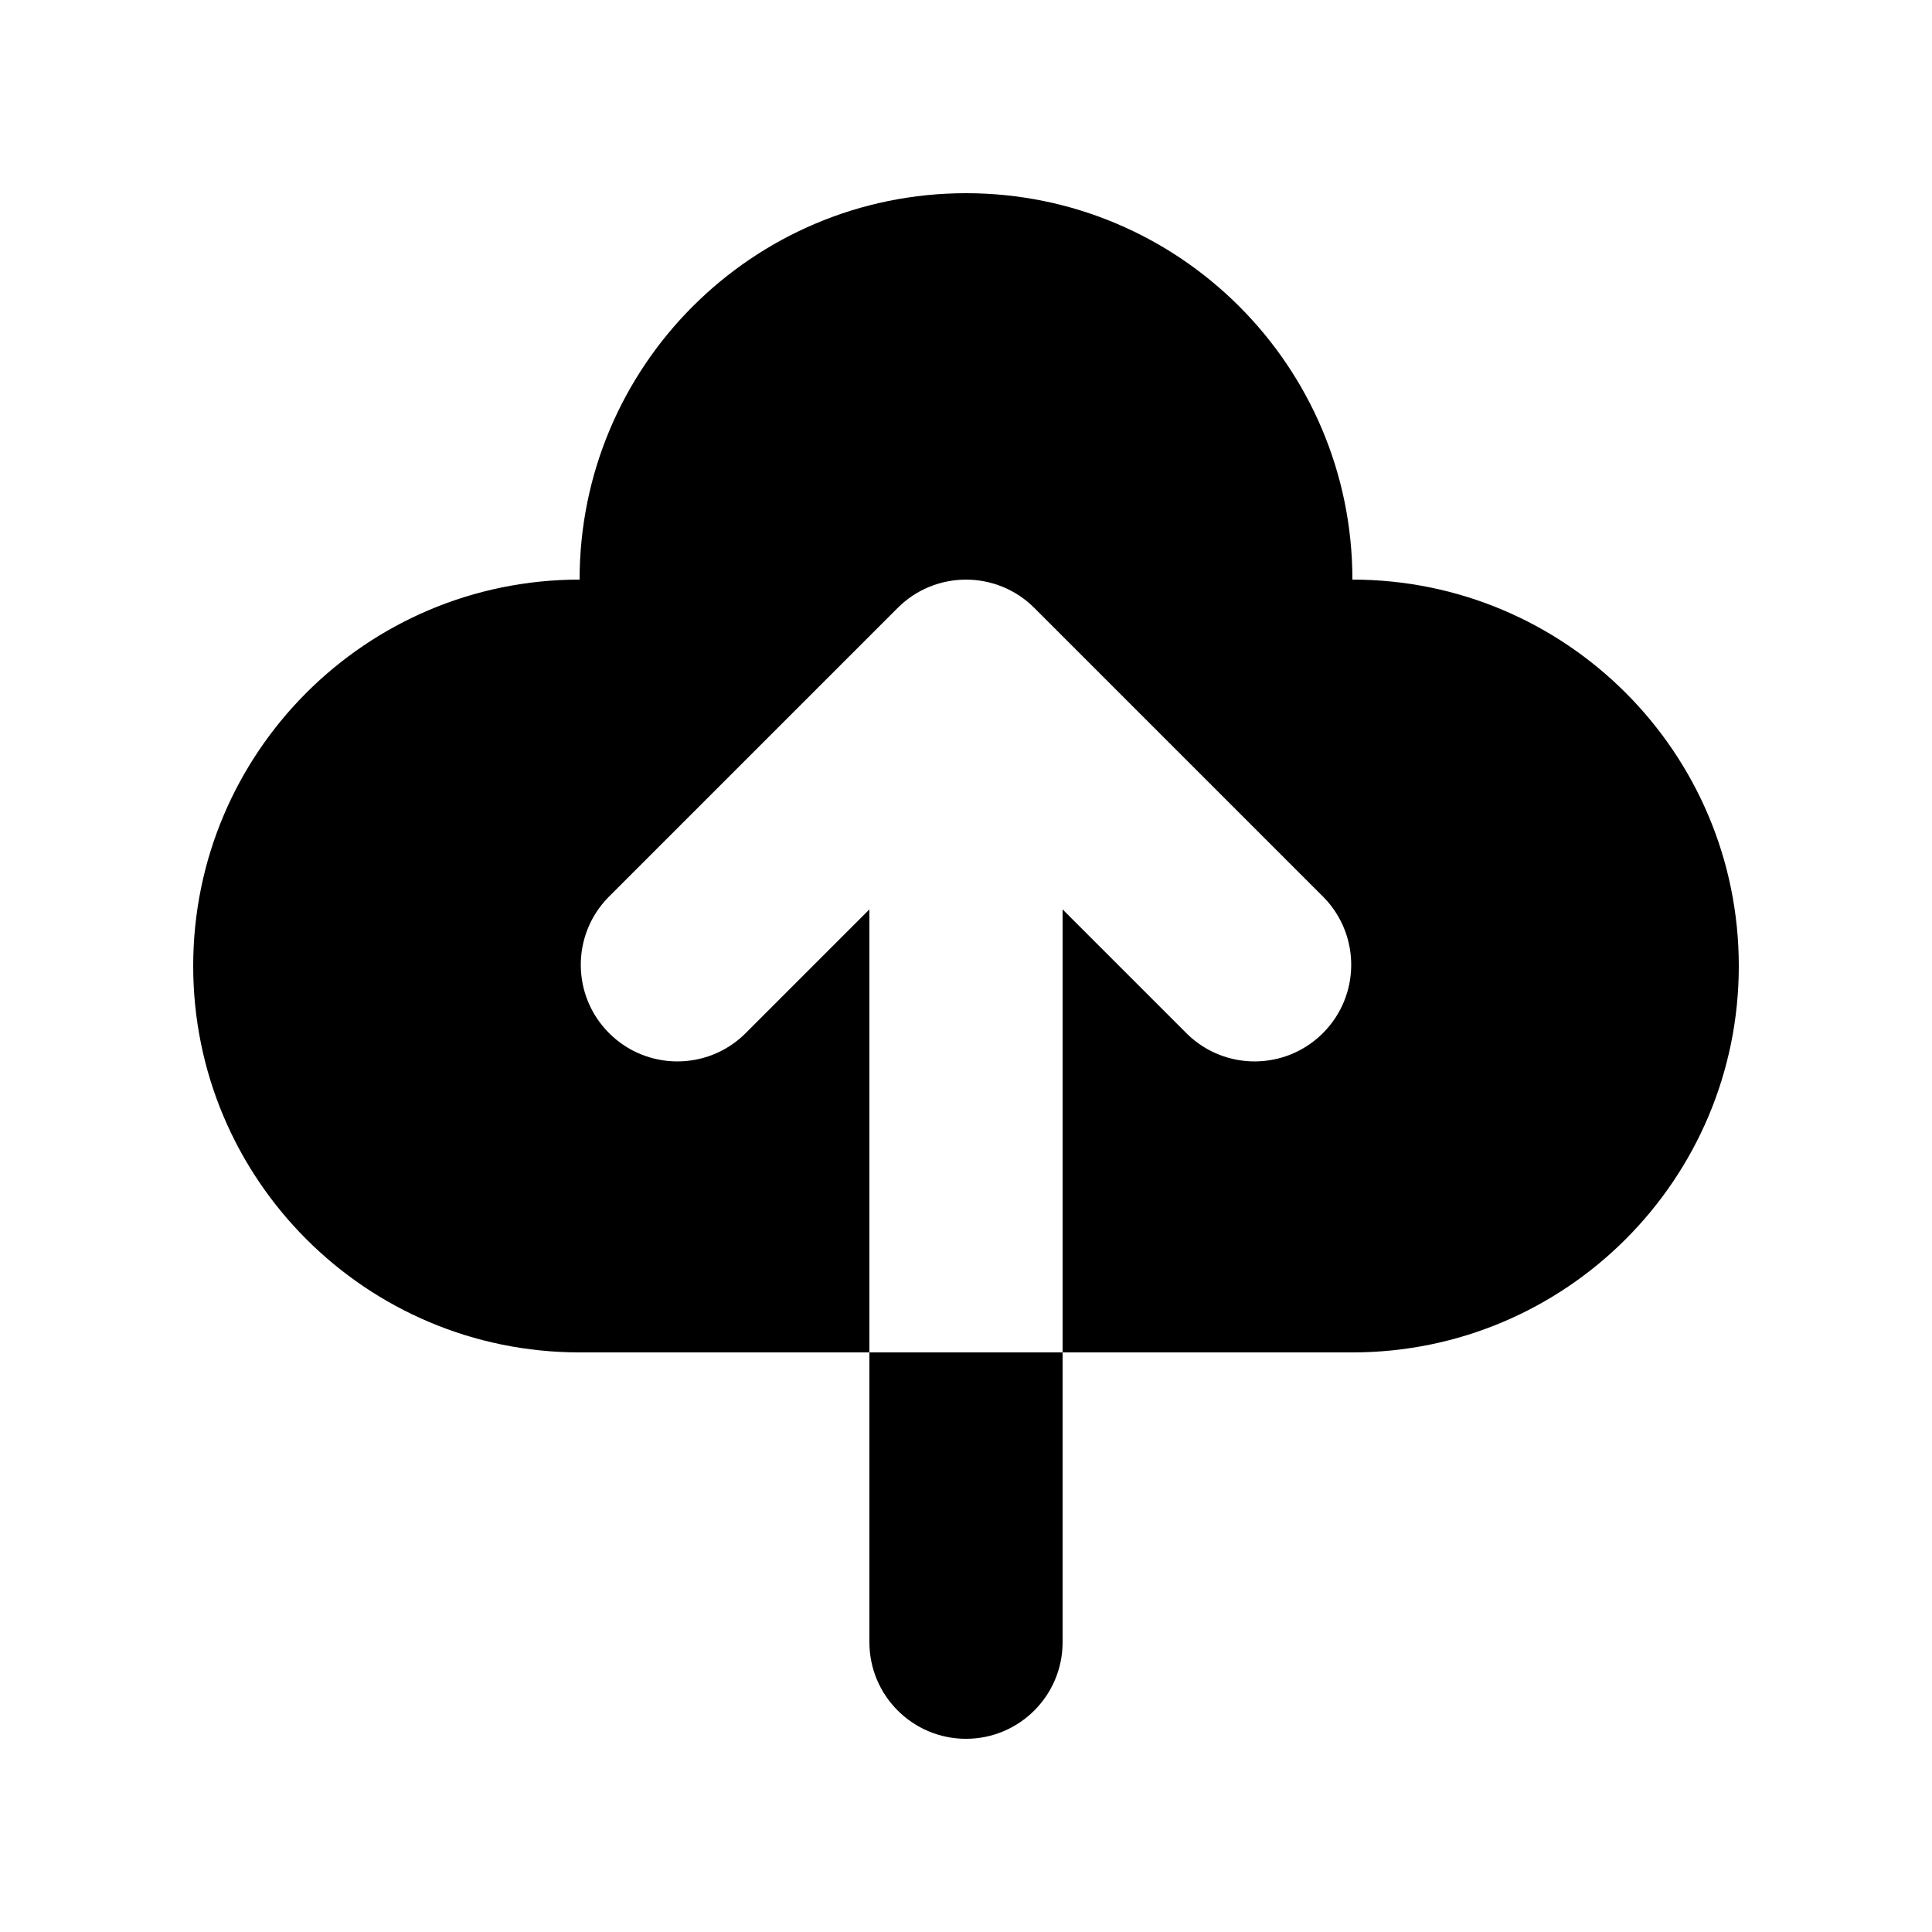
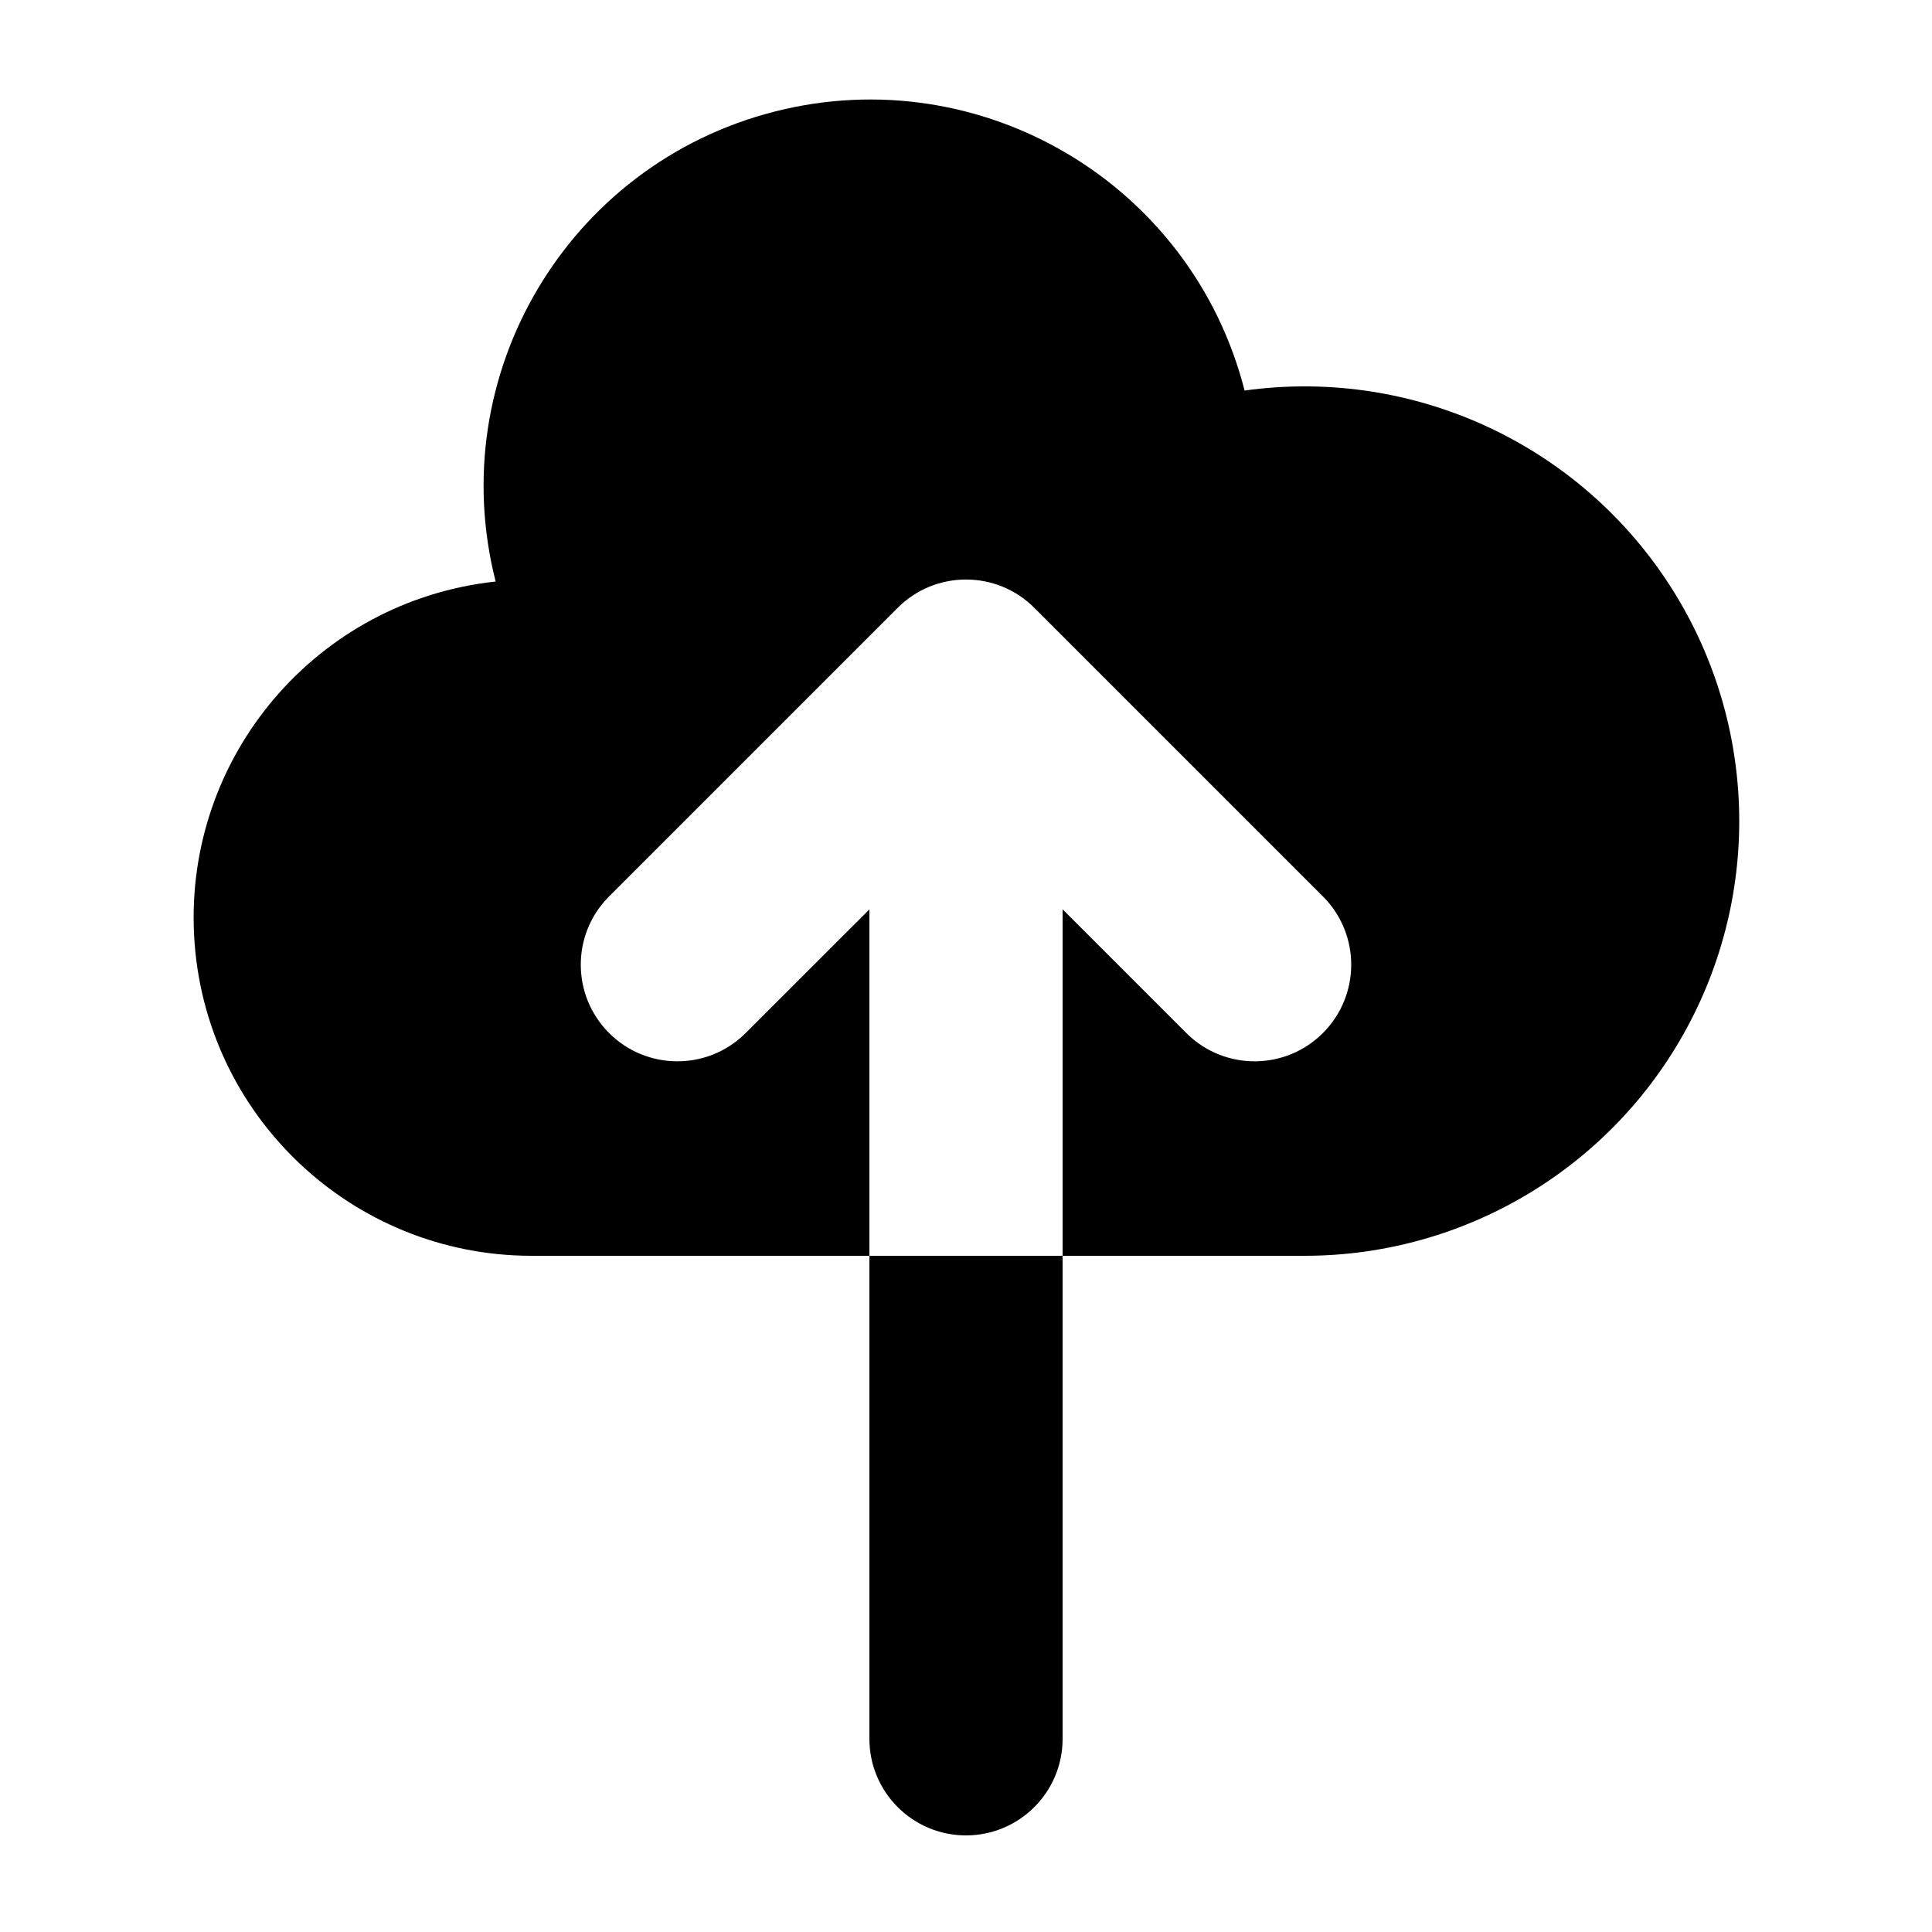
<svg xmlns="http://www.w3.org/2000/svg" viewBox="0 0 20 20" fill="currentColor">
-   <path fill-rule="evenodd" d="M2 10a4 4 0 004 4h3v3a1 1 0 102 0v-3h3a4 4 0 000-8 4 4 0 00-8 0 4 4 0 00-4 4zm9 4H9V9.414l-1.293 1.293a1 1 0 01-1.414-1.414l3-3a1 1 0 011.414 0l3 3a1 1 0 01-1.414 1.414L11 9.414V14z" clip-rule="evenodd" />
+   <path d="M5.5 13a3.5 3.5 0 01-.369-6.98 4 4 0 117.753-1.977A4.5 4.5 0 1113.5 13H11V9.413l1.293 1.293a1 1 0 001.414-1.414l-3-3a1 1 0 00-1.414 0l-3 3a1 1 0 001.414 1.414L9 9.414V13H5.5z" />
+   <path d="M9 13h2v5a1 1 0 11-2 0v-5z" />
</svg>
